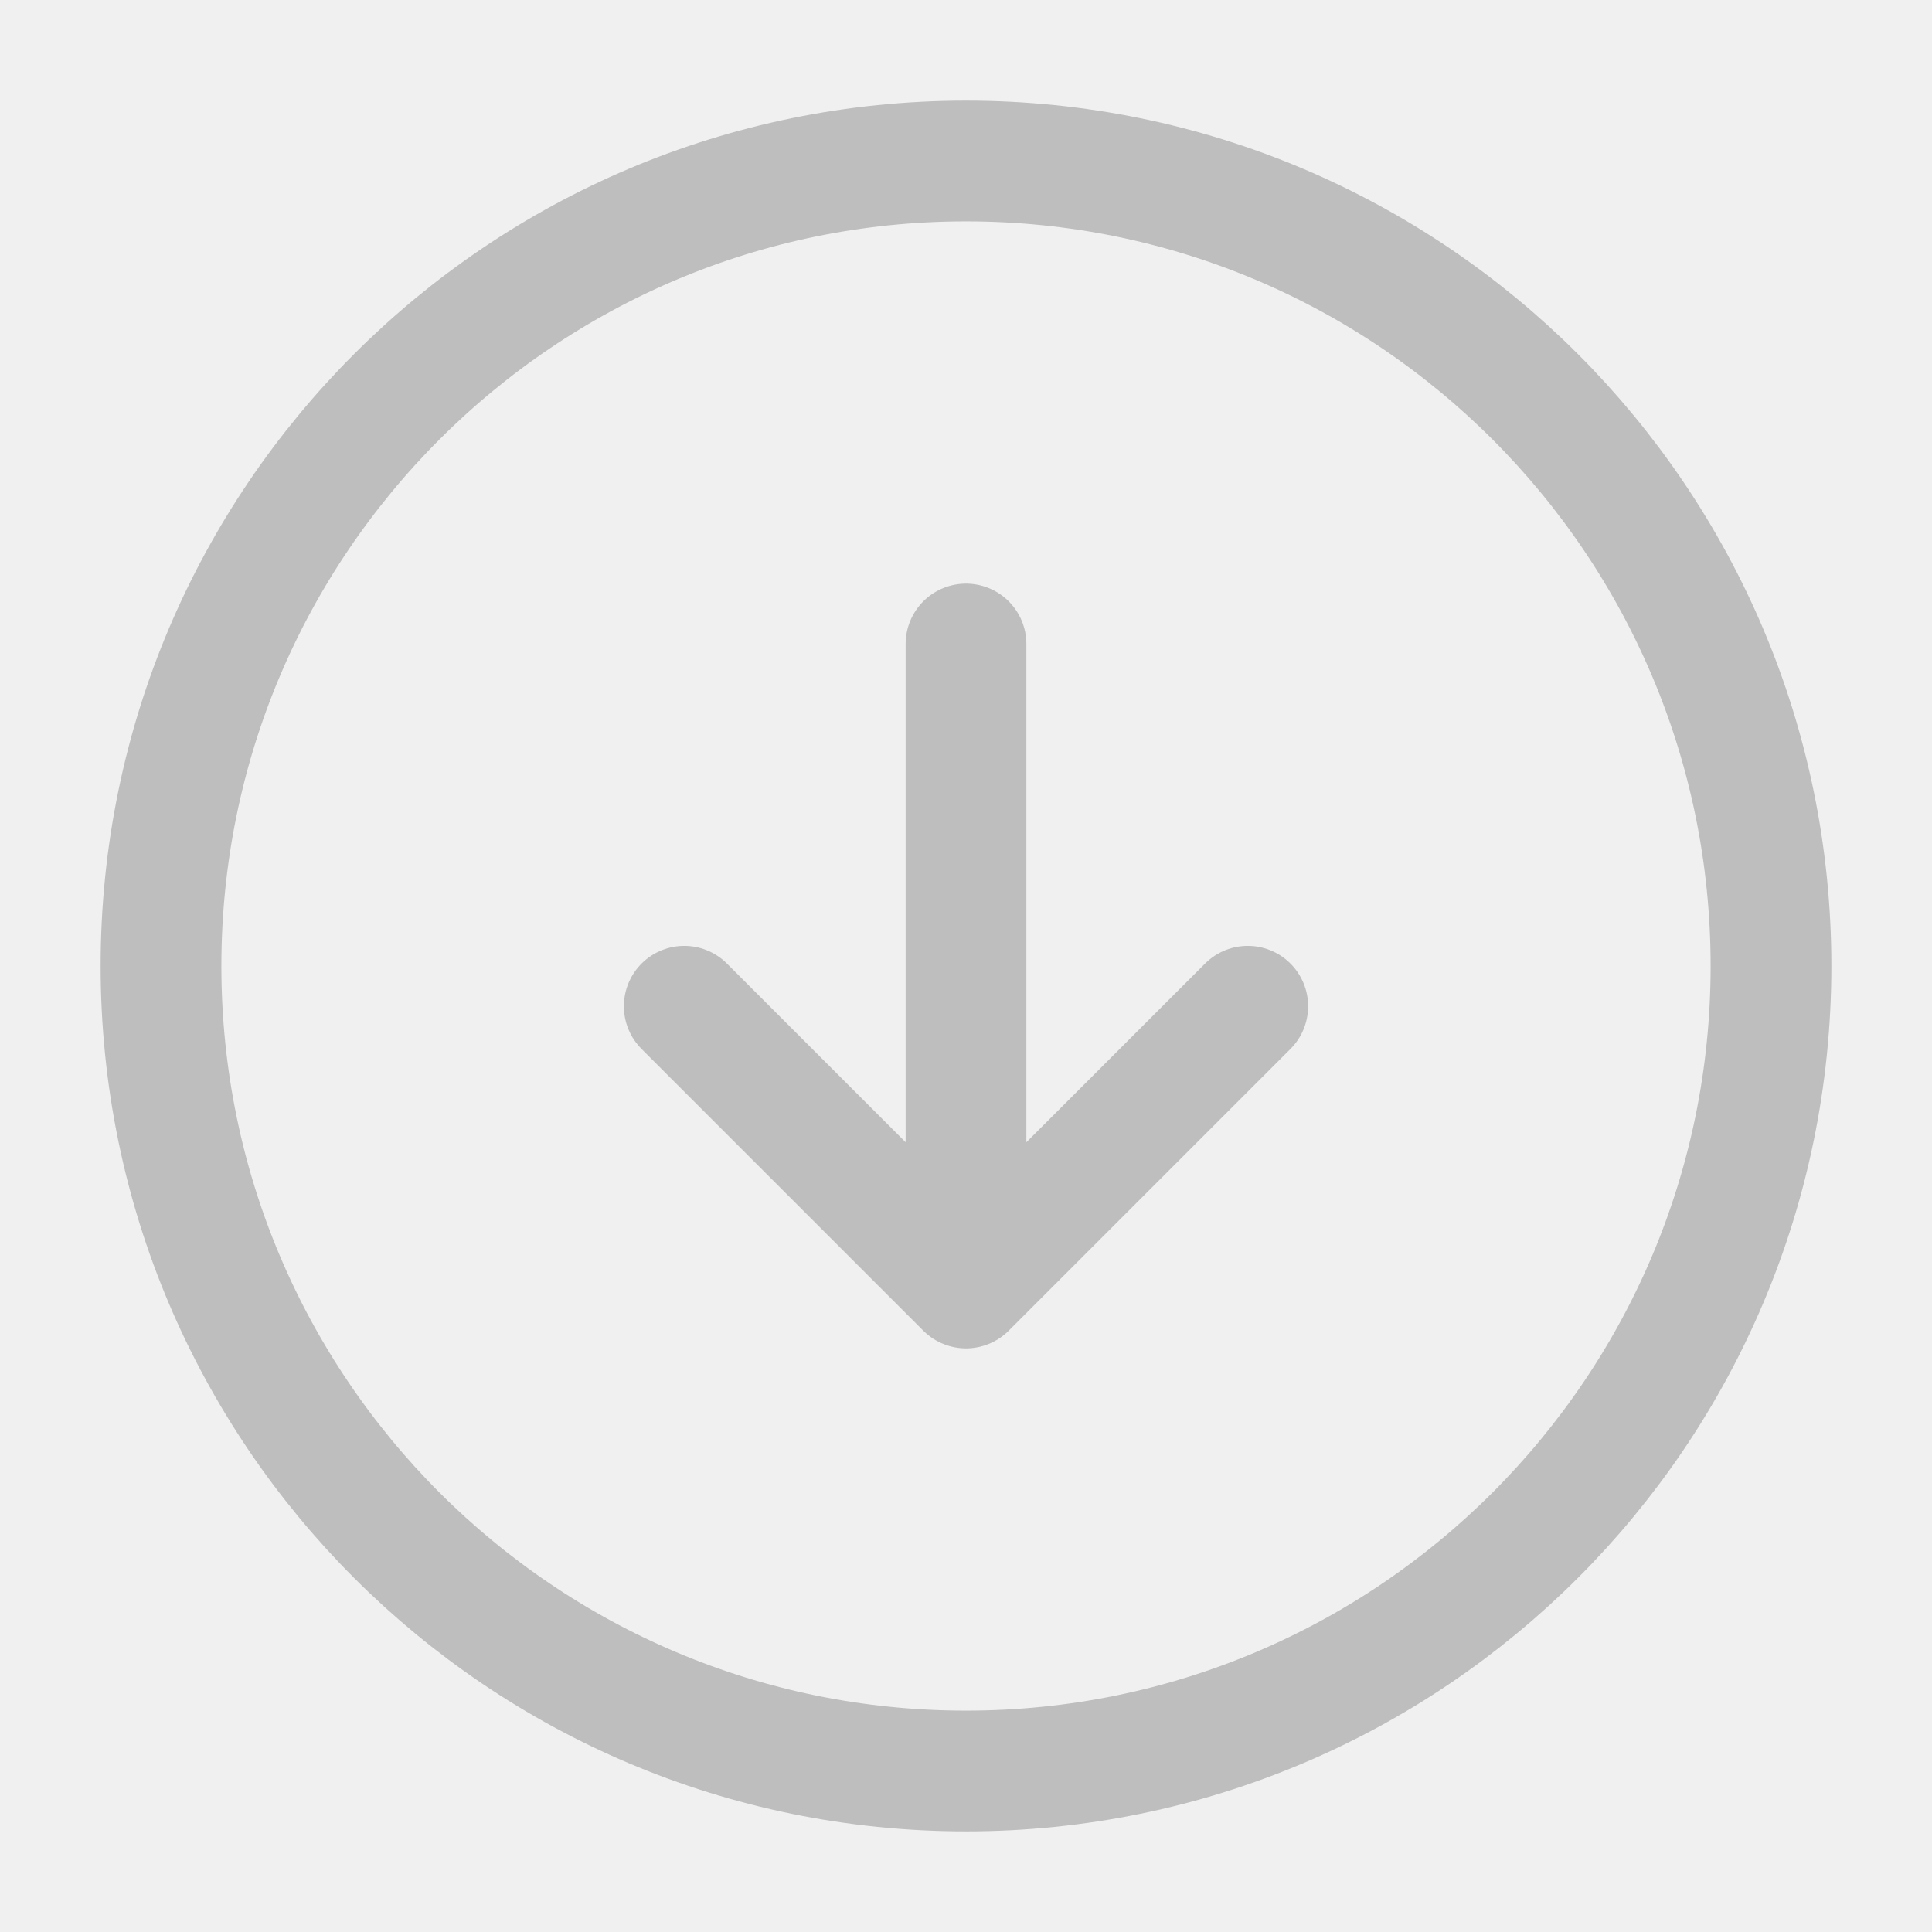
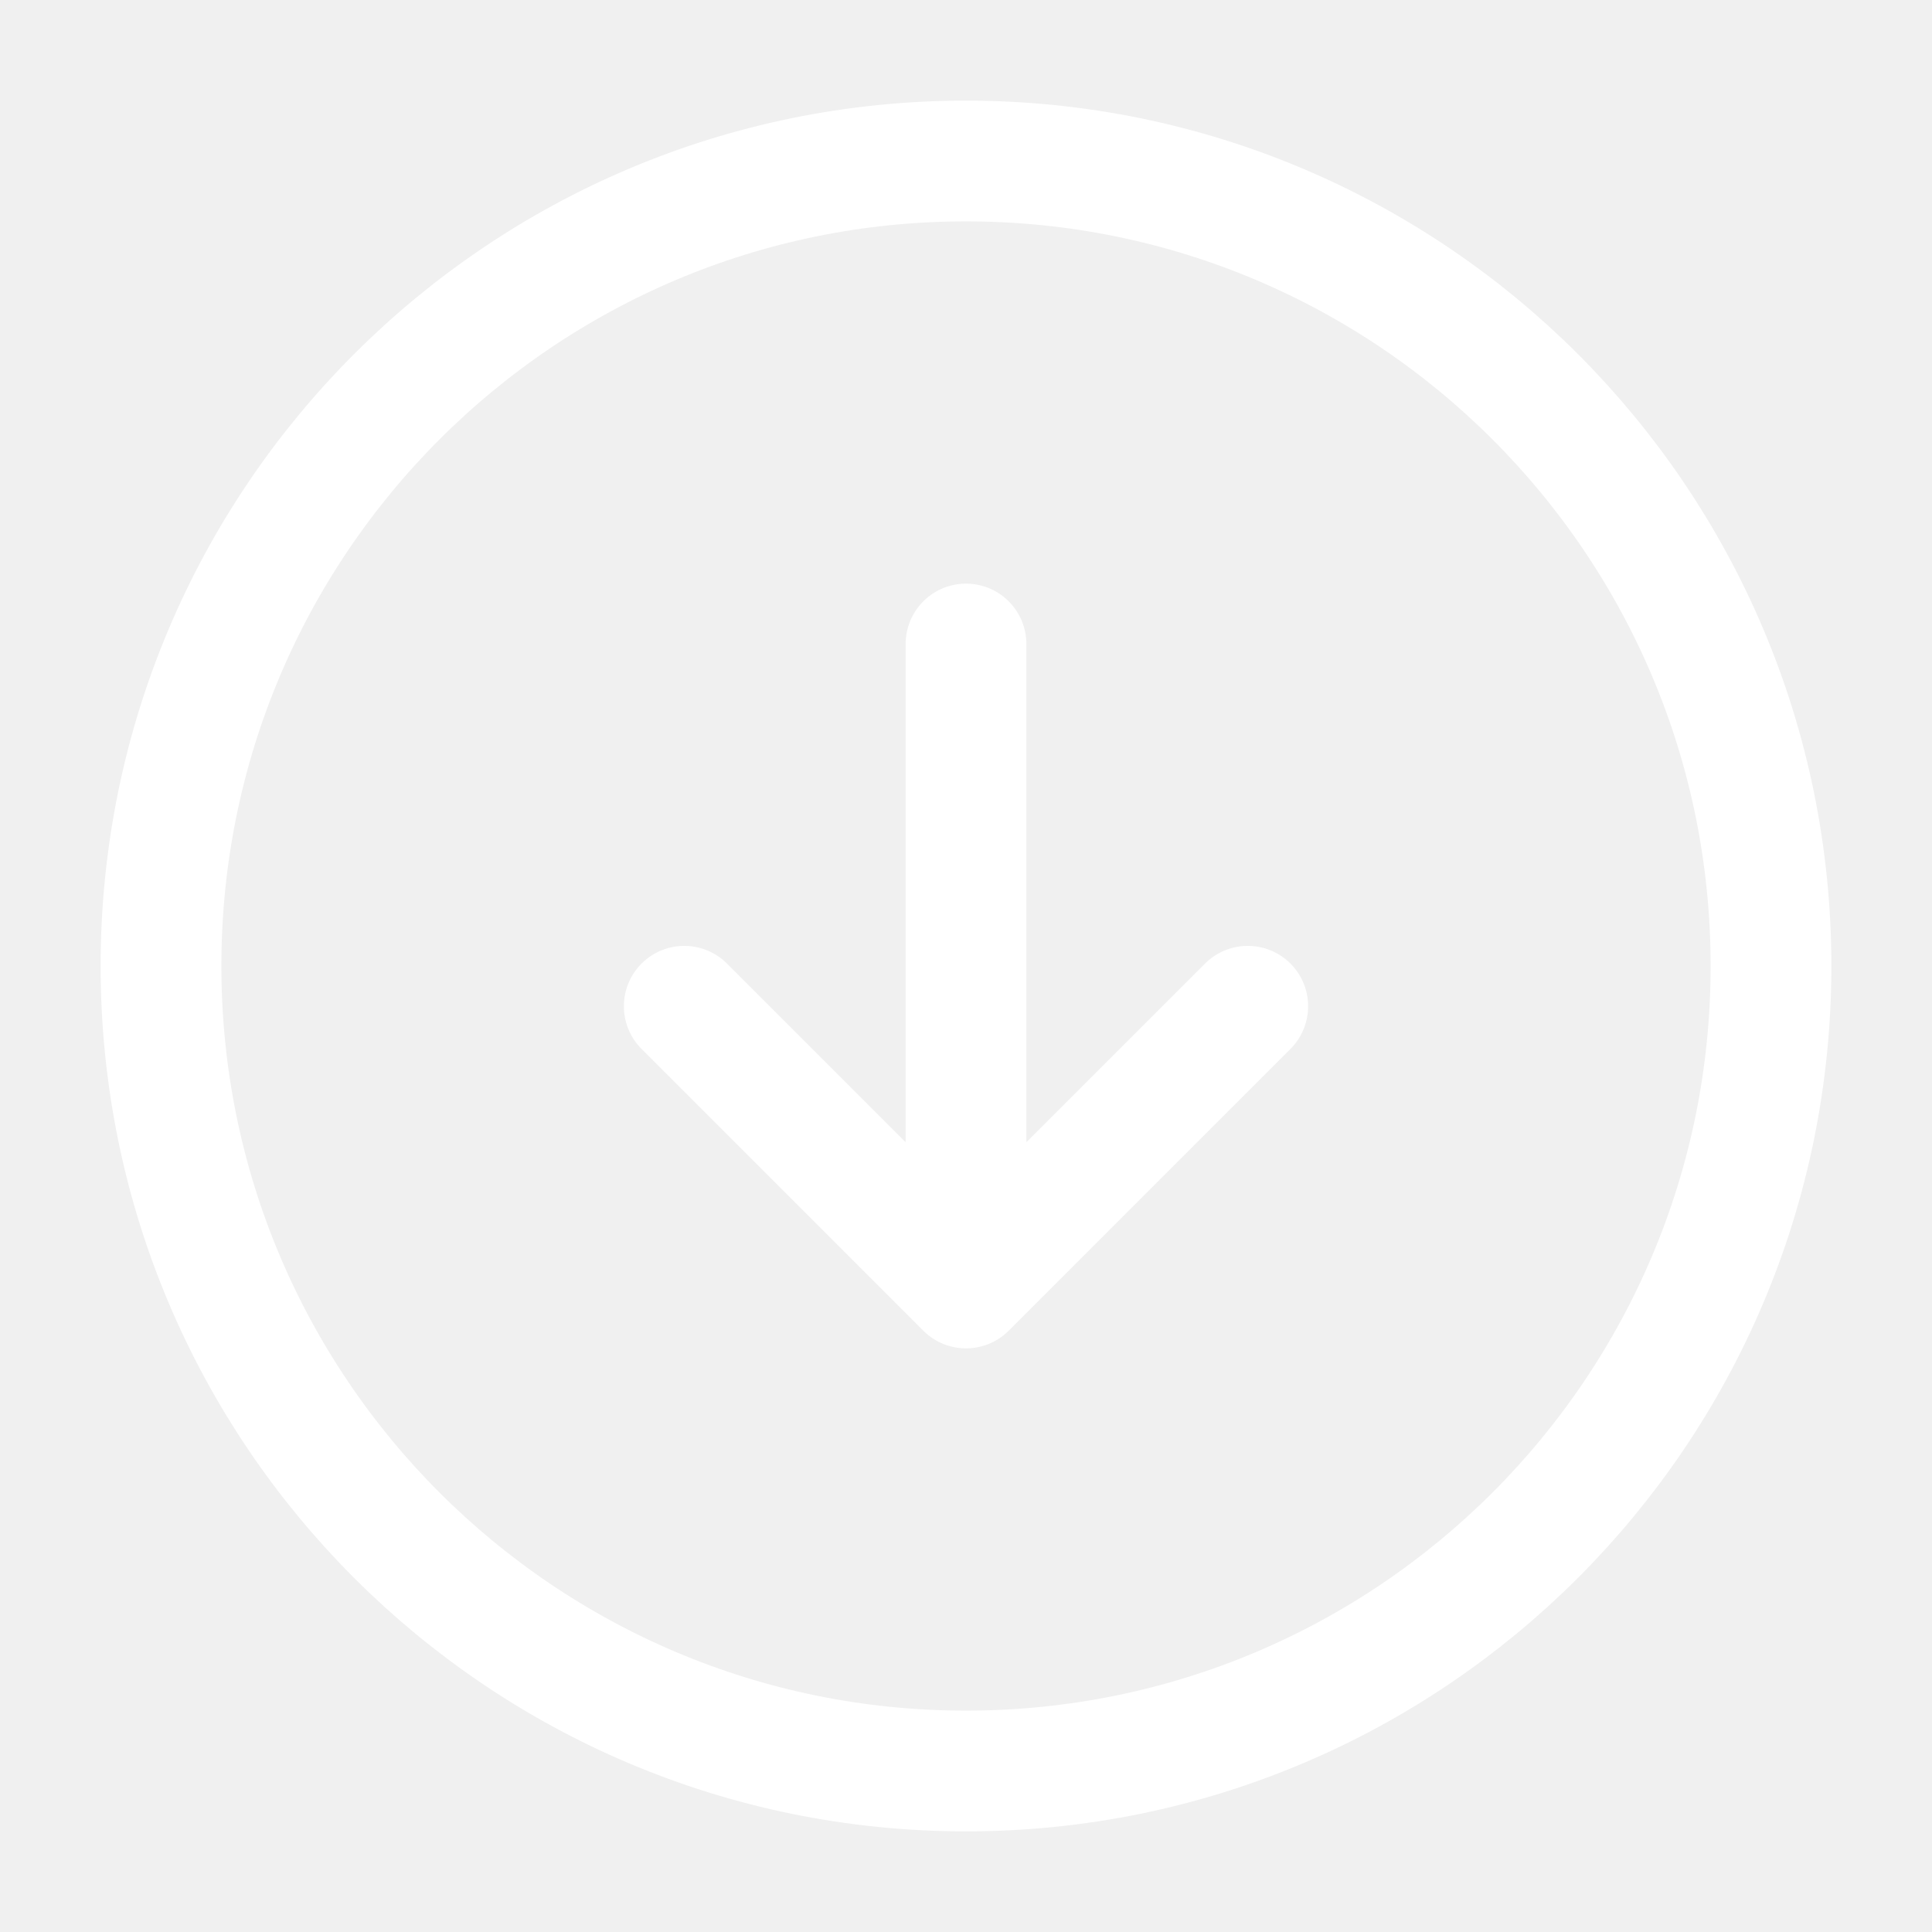
<svg xmlns="http://www.w3.org/2000/svg" fill="none" height="24" stroke-width="1.5" viewBox="0 0 24 24" width="24">
-   <path d="M12 8V16M12 16L15.5 12.5M12 16L8.5 12.5" stroke="#bebebe" stroke-linecap="round" stroke-linejoin="round" />
-   <path d="M12 22C17.523 22 22 17.523 22 12C22 6.477 17.523 2 12 2C6.477 2 2 6.477 2 12C2 17.523 6.477 22 12 22Z" stroke="#bebebe" stroke-linecap="round" stroke-linejoin="round" />
+   <path d="M12 8V16M12 16L15.5 12.5M12 16L8.5 12.5" stroke="#ffffff" stroke-linecap="round" stroke-linejoin="round" />
+   <path d="M12 22C17.523 22 22 17.523 22 12C22 6.477 17.523 2 12 2C6.477 2 2 6.477 2 12C2 17.523 6.477 22 12 22Z" stroke="#ffffff" stroke-linecap="round" stroke-linejoin="round" />
</svg>
